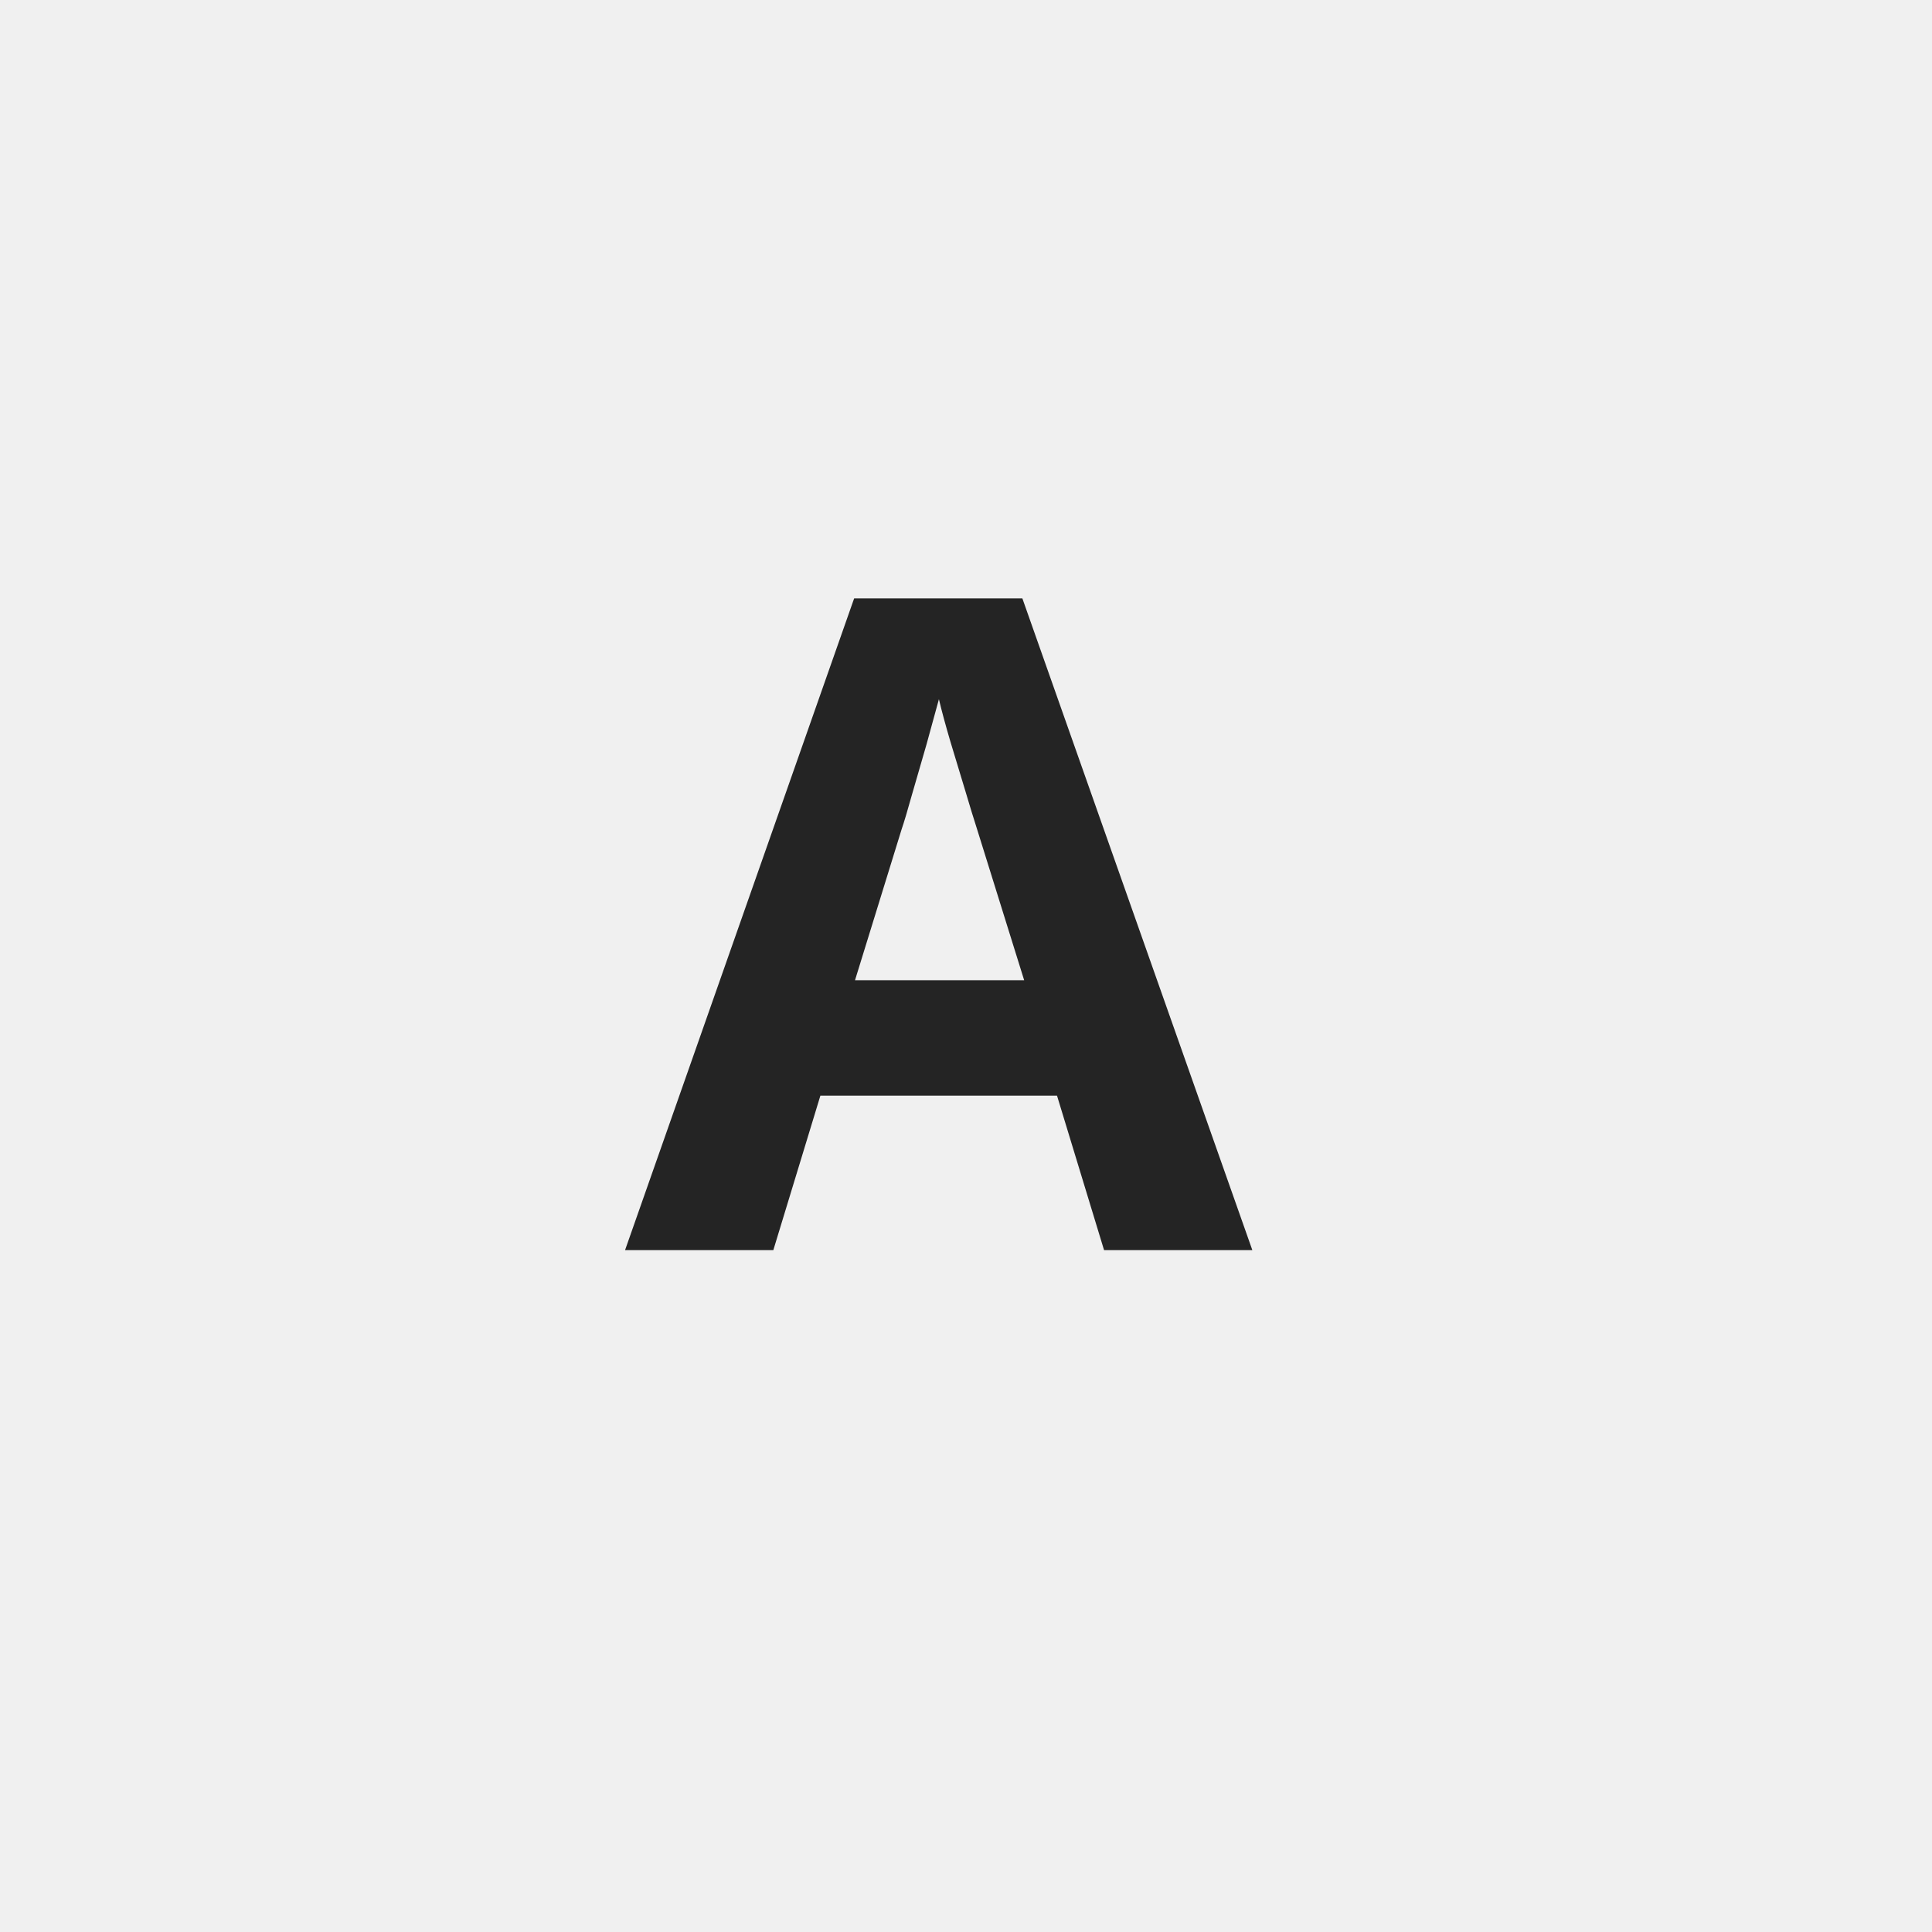
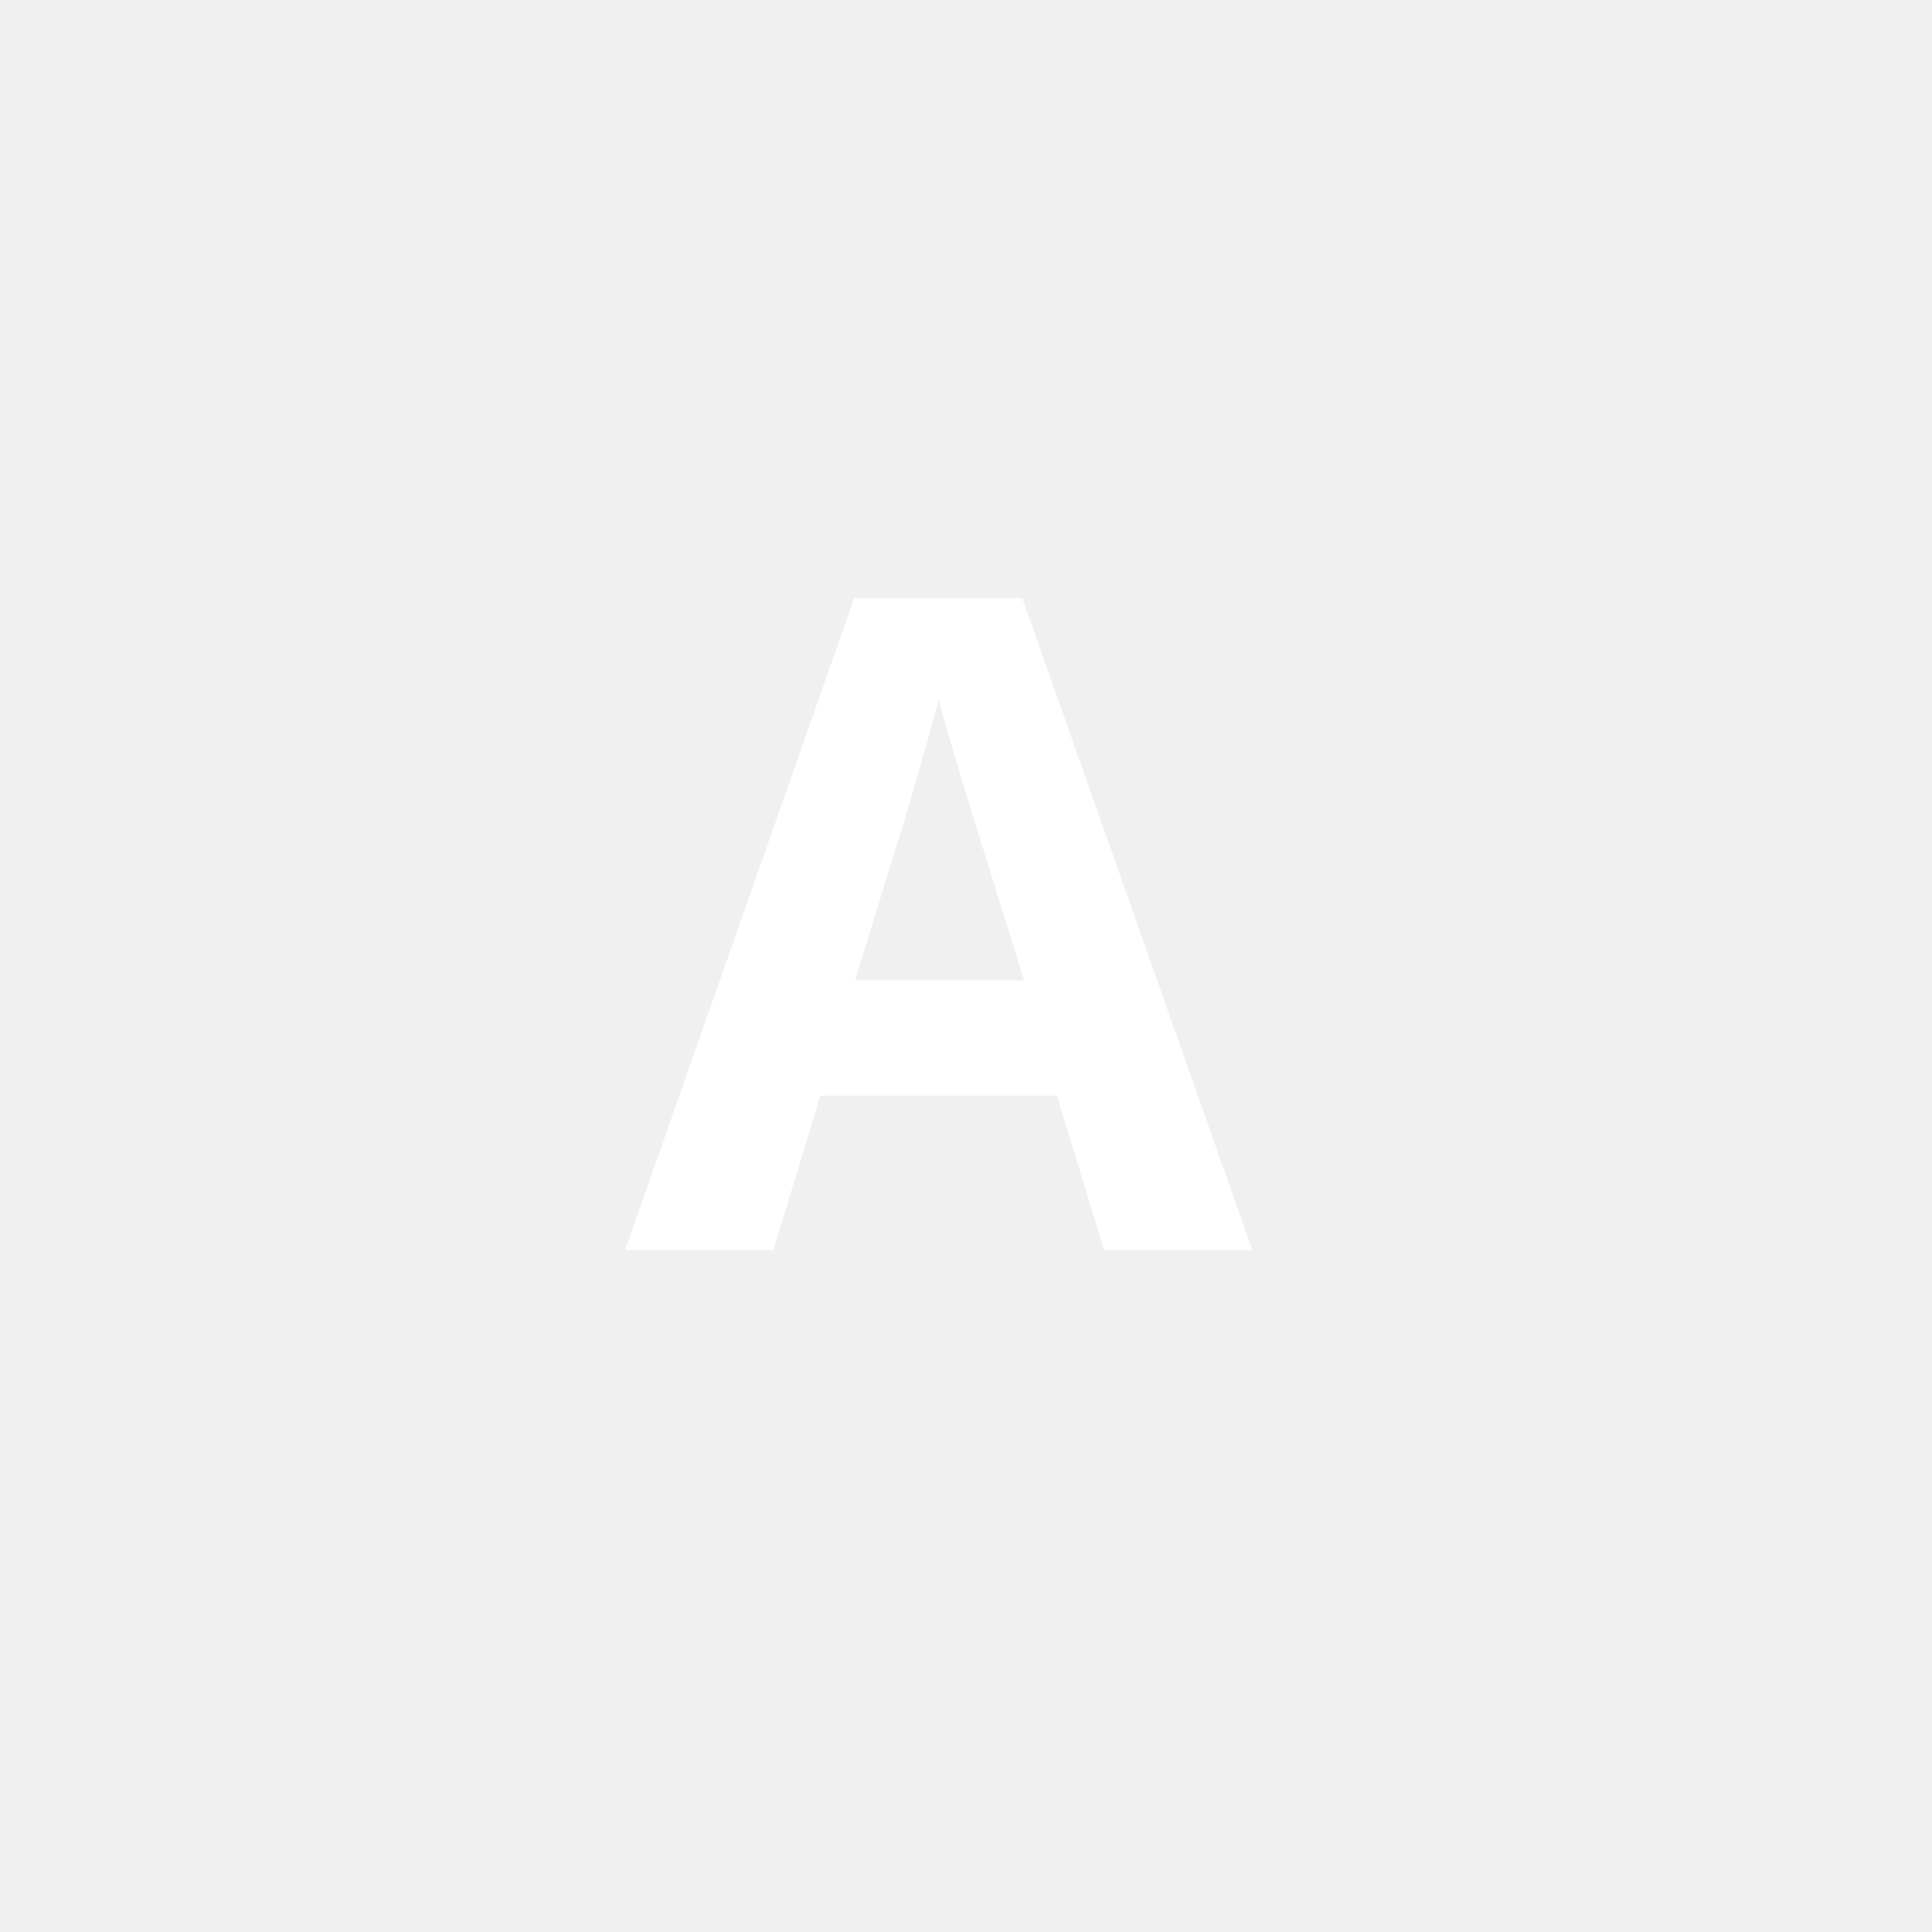
<svg xmlns="http://www.w3.org/2000/svg" width="68px" height="68px" viewBox="0 0 68 68" version="1.1">
  <g id="Page-1" stroke="none" stroke-width="1" fill="none" fill-rule="evenodd">
    <g id="Group-16" transform="translate(-5, -4.816234)">
-       <circle id="Oval-Copy" stroke="#F0F0F0" cx="39.5" cy="39.316" r="26.5" />
-       <text id="A" font-family="MADECanvas-Black, MADE Canvas" font-size="32" font-weight="700" fill="#242424">
+       <circle id="Oval-Copy" stroke="#F0F0F0" cx="39.083" cy="38.899" r="26.508" />
+       <text id="A" font-family="MADECanvas-Black, MADE Canvas" font-size="32" font-weight="700" fill="#FFFFFF">
        <tspan x="27" y="48.816">A</tspan>
      </text>
      <rect id="Rectangle" stroke="#F0F0F0" transform="translate(39, 39) rotate(-45) translate(-39, -39) " x="12.5" y="12.5" width="53" height="53" rx="11" />
    </g>
  </g>
</svg>
